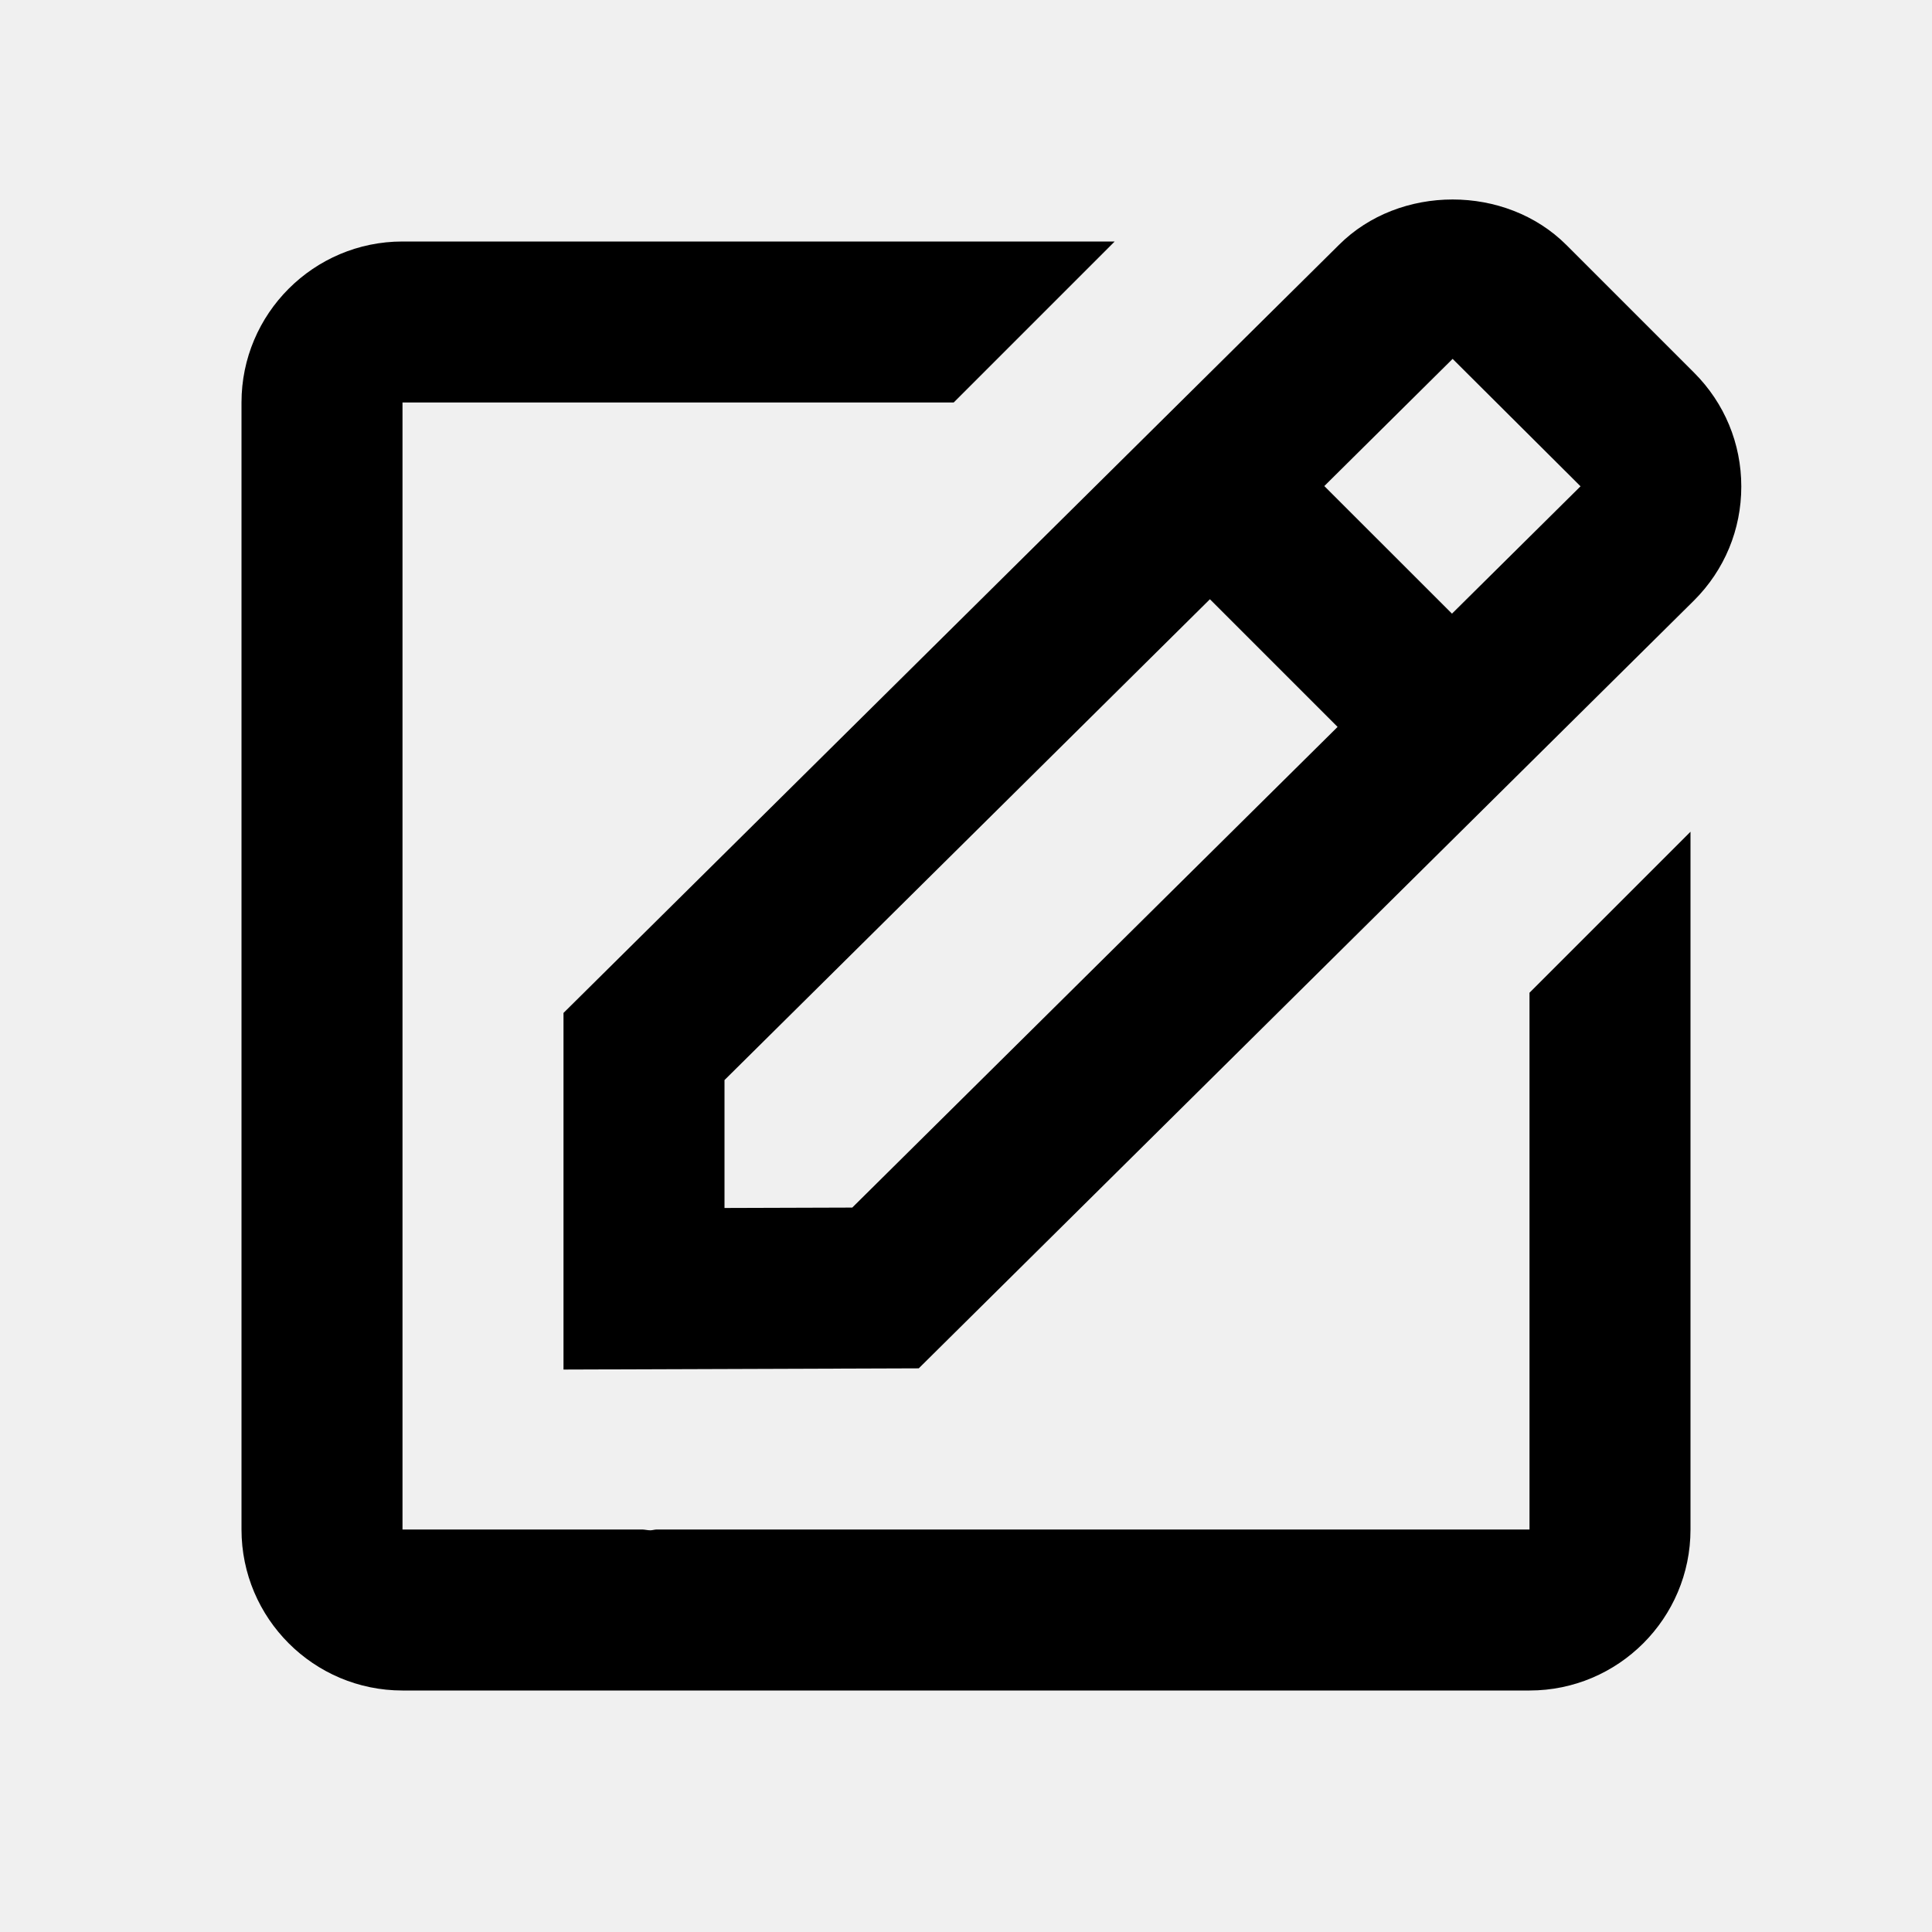
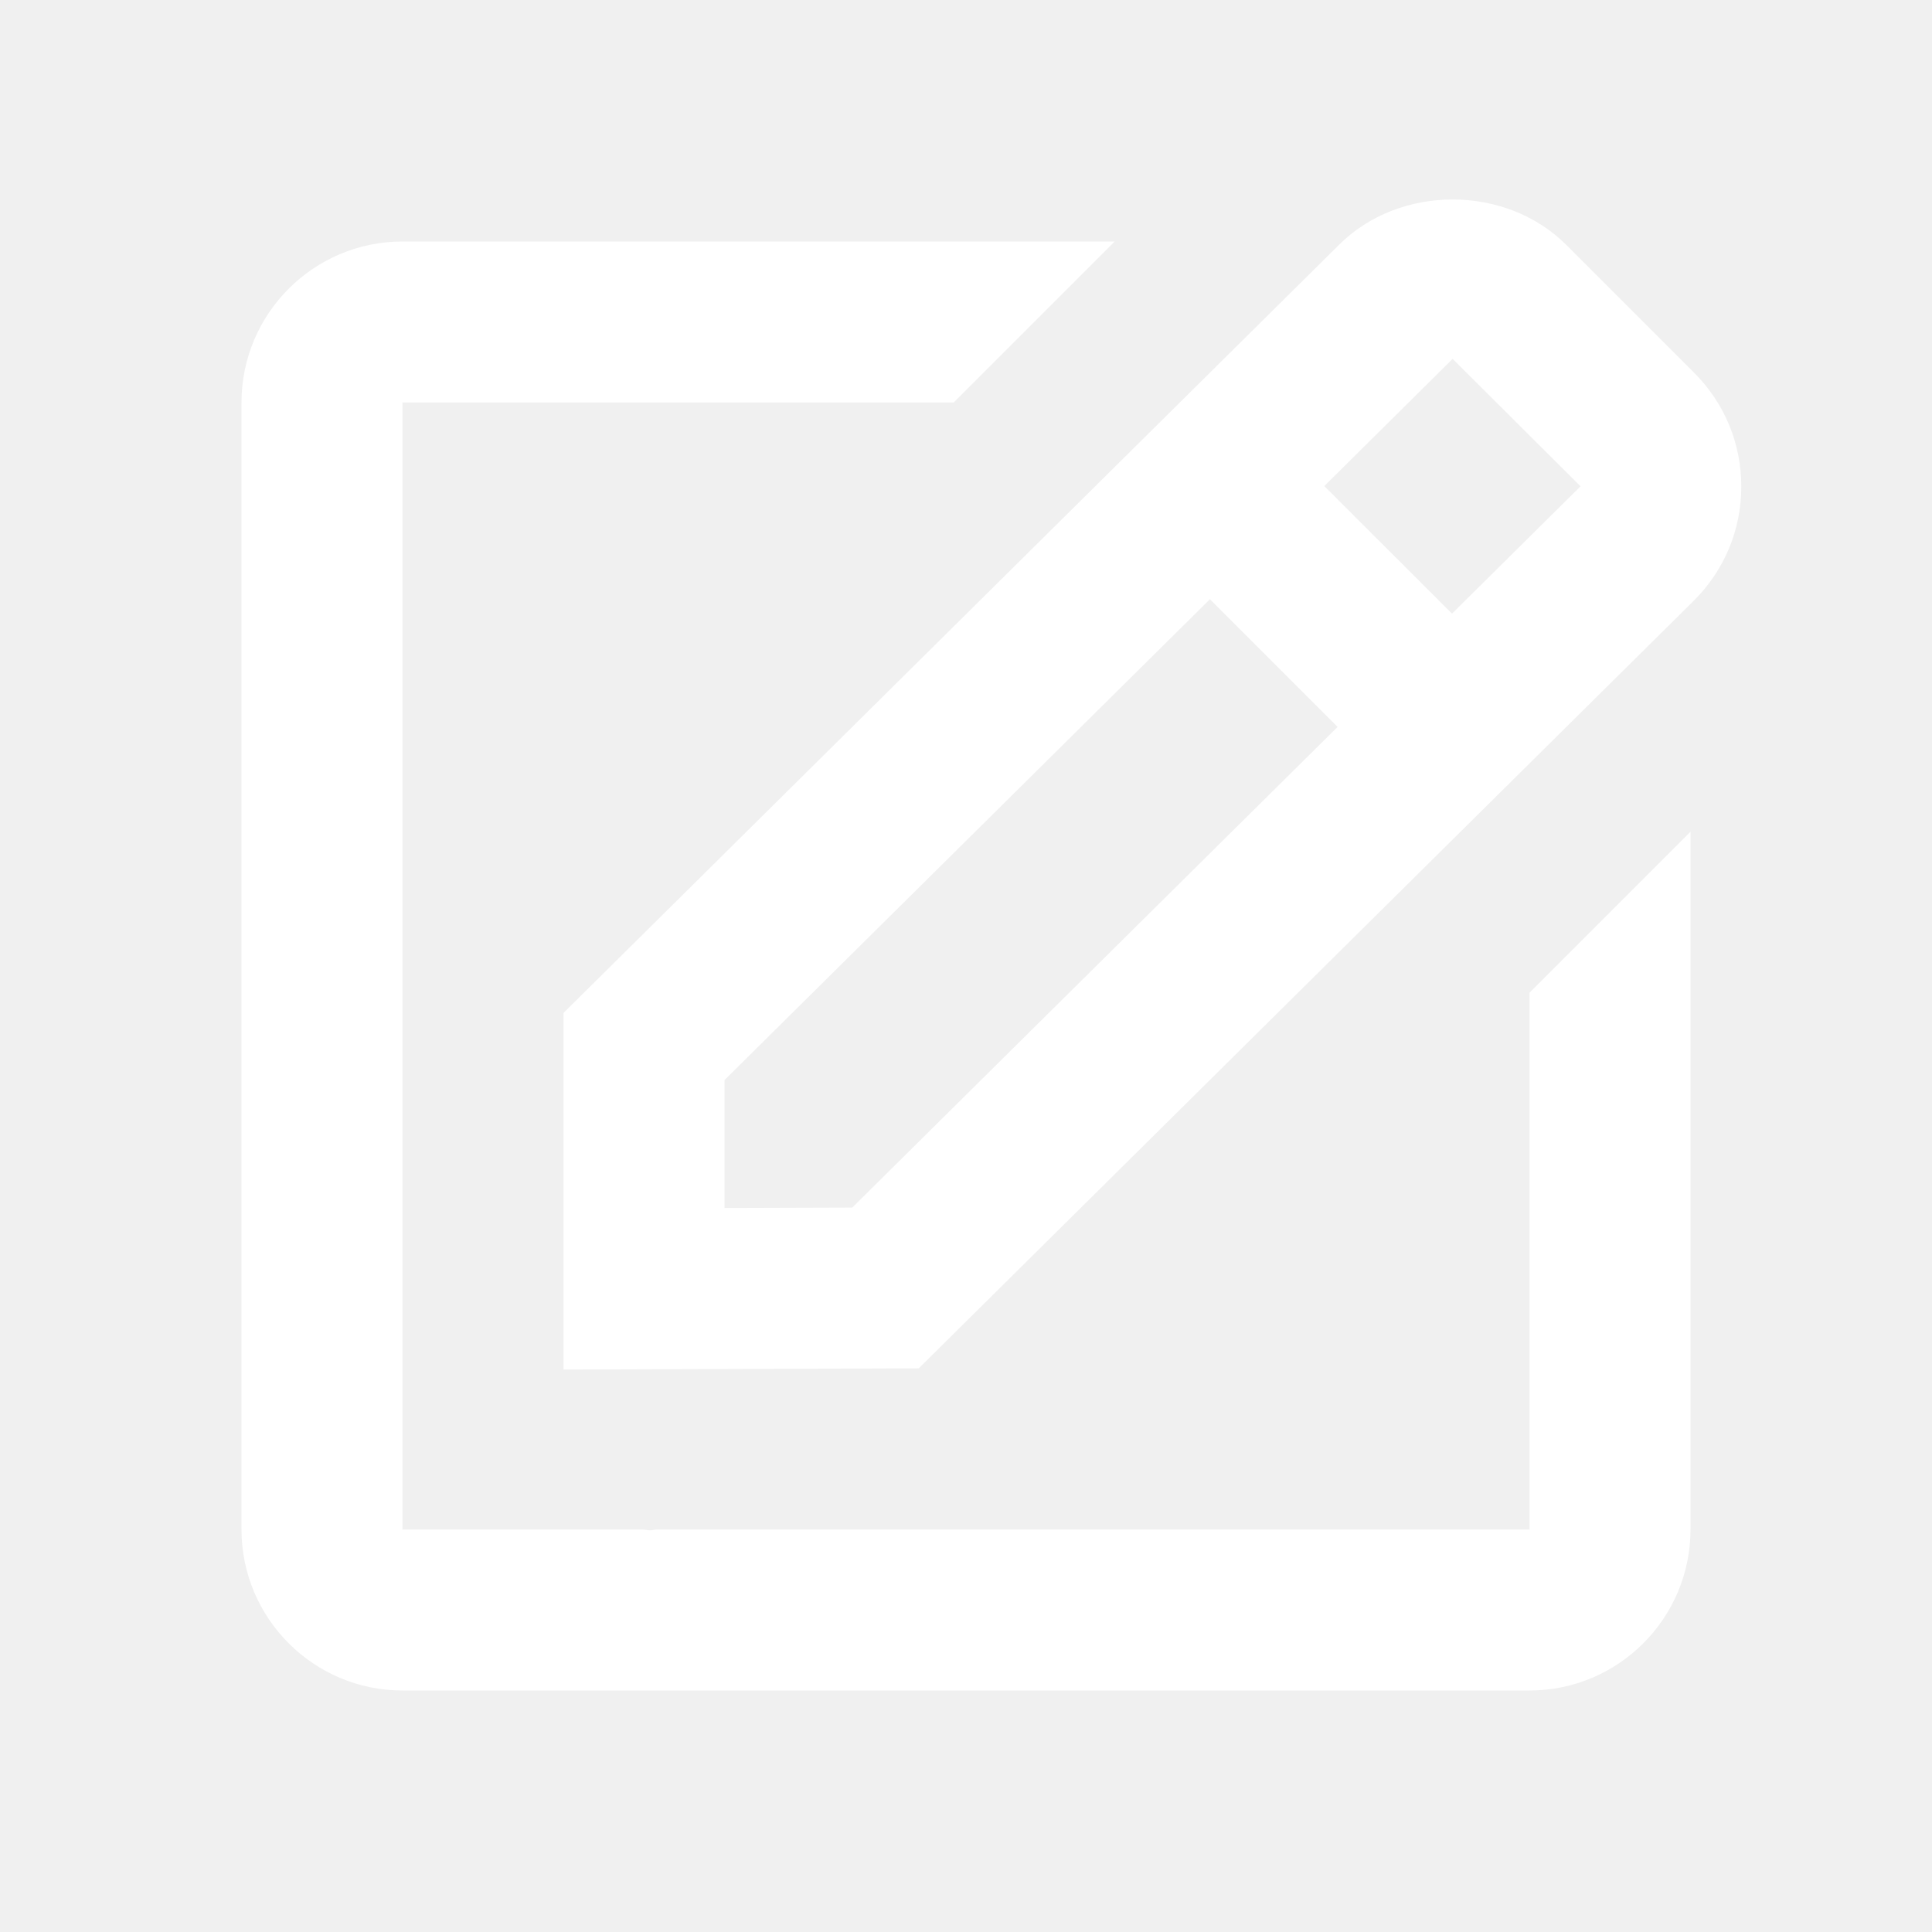
- <svg xmlns="http://www.w3.org/2000/svg" width="24" height="24" viewBox="0 0 24 24">
+ <svg xmlns="http://www.w3.org/2000/svg" width="24" height="24" fill="white" viewBox="0 0 24 24">
  <path d="m7 17.013 4.413-.015 9.632-9.54c.378-.378.586-.88.586-1.414s-.208-1.036-.586-1.414l-1.586-1.586c-.756-.756-2.075-.752-2.825-.003L7 12.583v4.43zM18.045 4.458l1.589 1.583-1.597 1.582-1.586-1.585 1.594-1.58zM9 13.417l6.03-5.973 1.586 1.586-6.029 5.971L9 15.006v-1.589z" />
  <path d="M5 21h14c1.103 0 2-.897 2-2v-8.668l-2 2V19H8.158c-.026 0-.053.01-.079.01-.033 0-.066-.009-.1-.01H5V5h6.847l2-2H5c-1.103 0-2 .897-2 2v14c0 1.103.897 2 2 2z" />
</svg>
